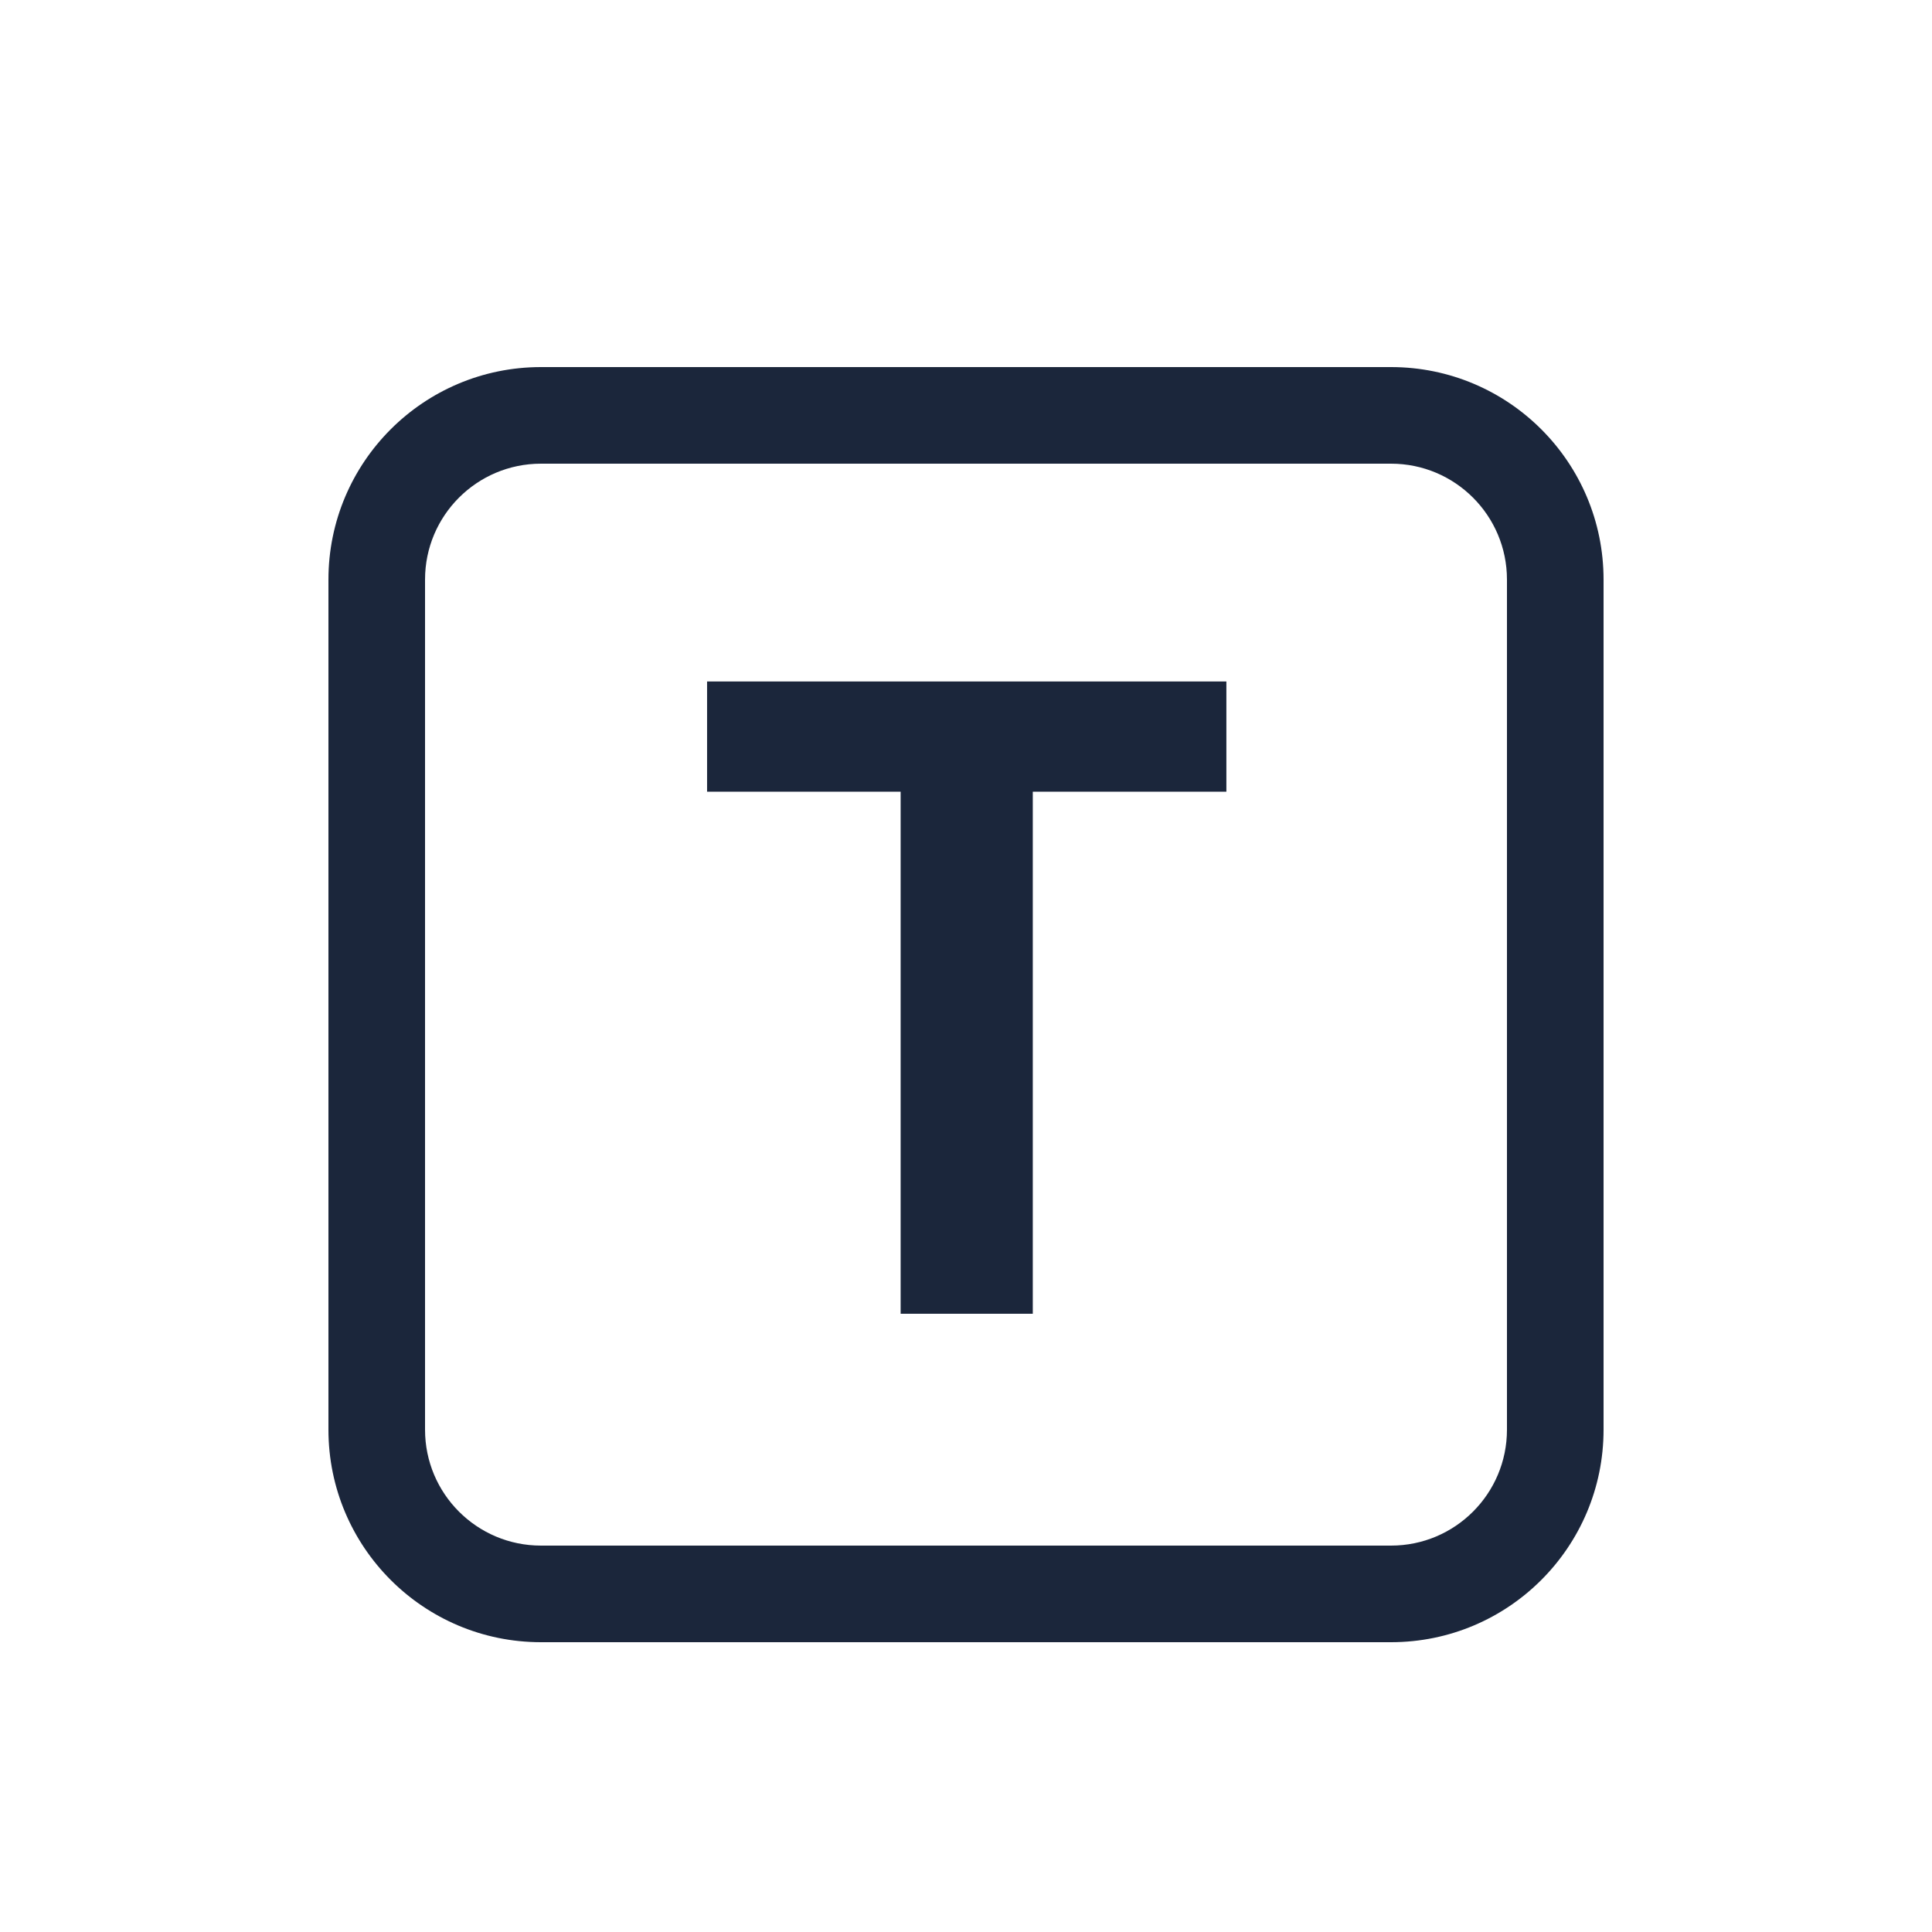
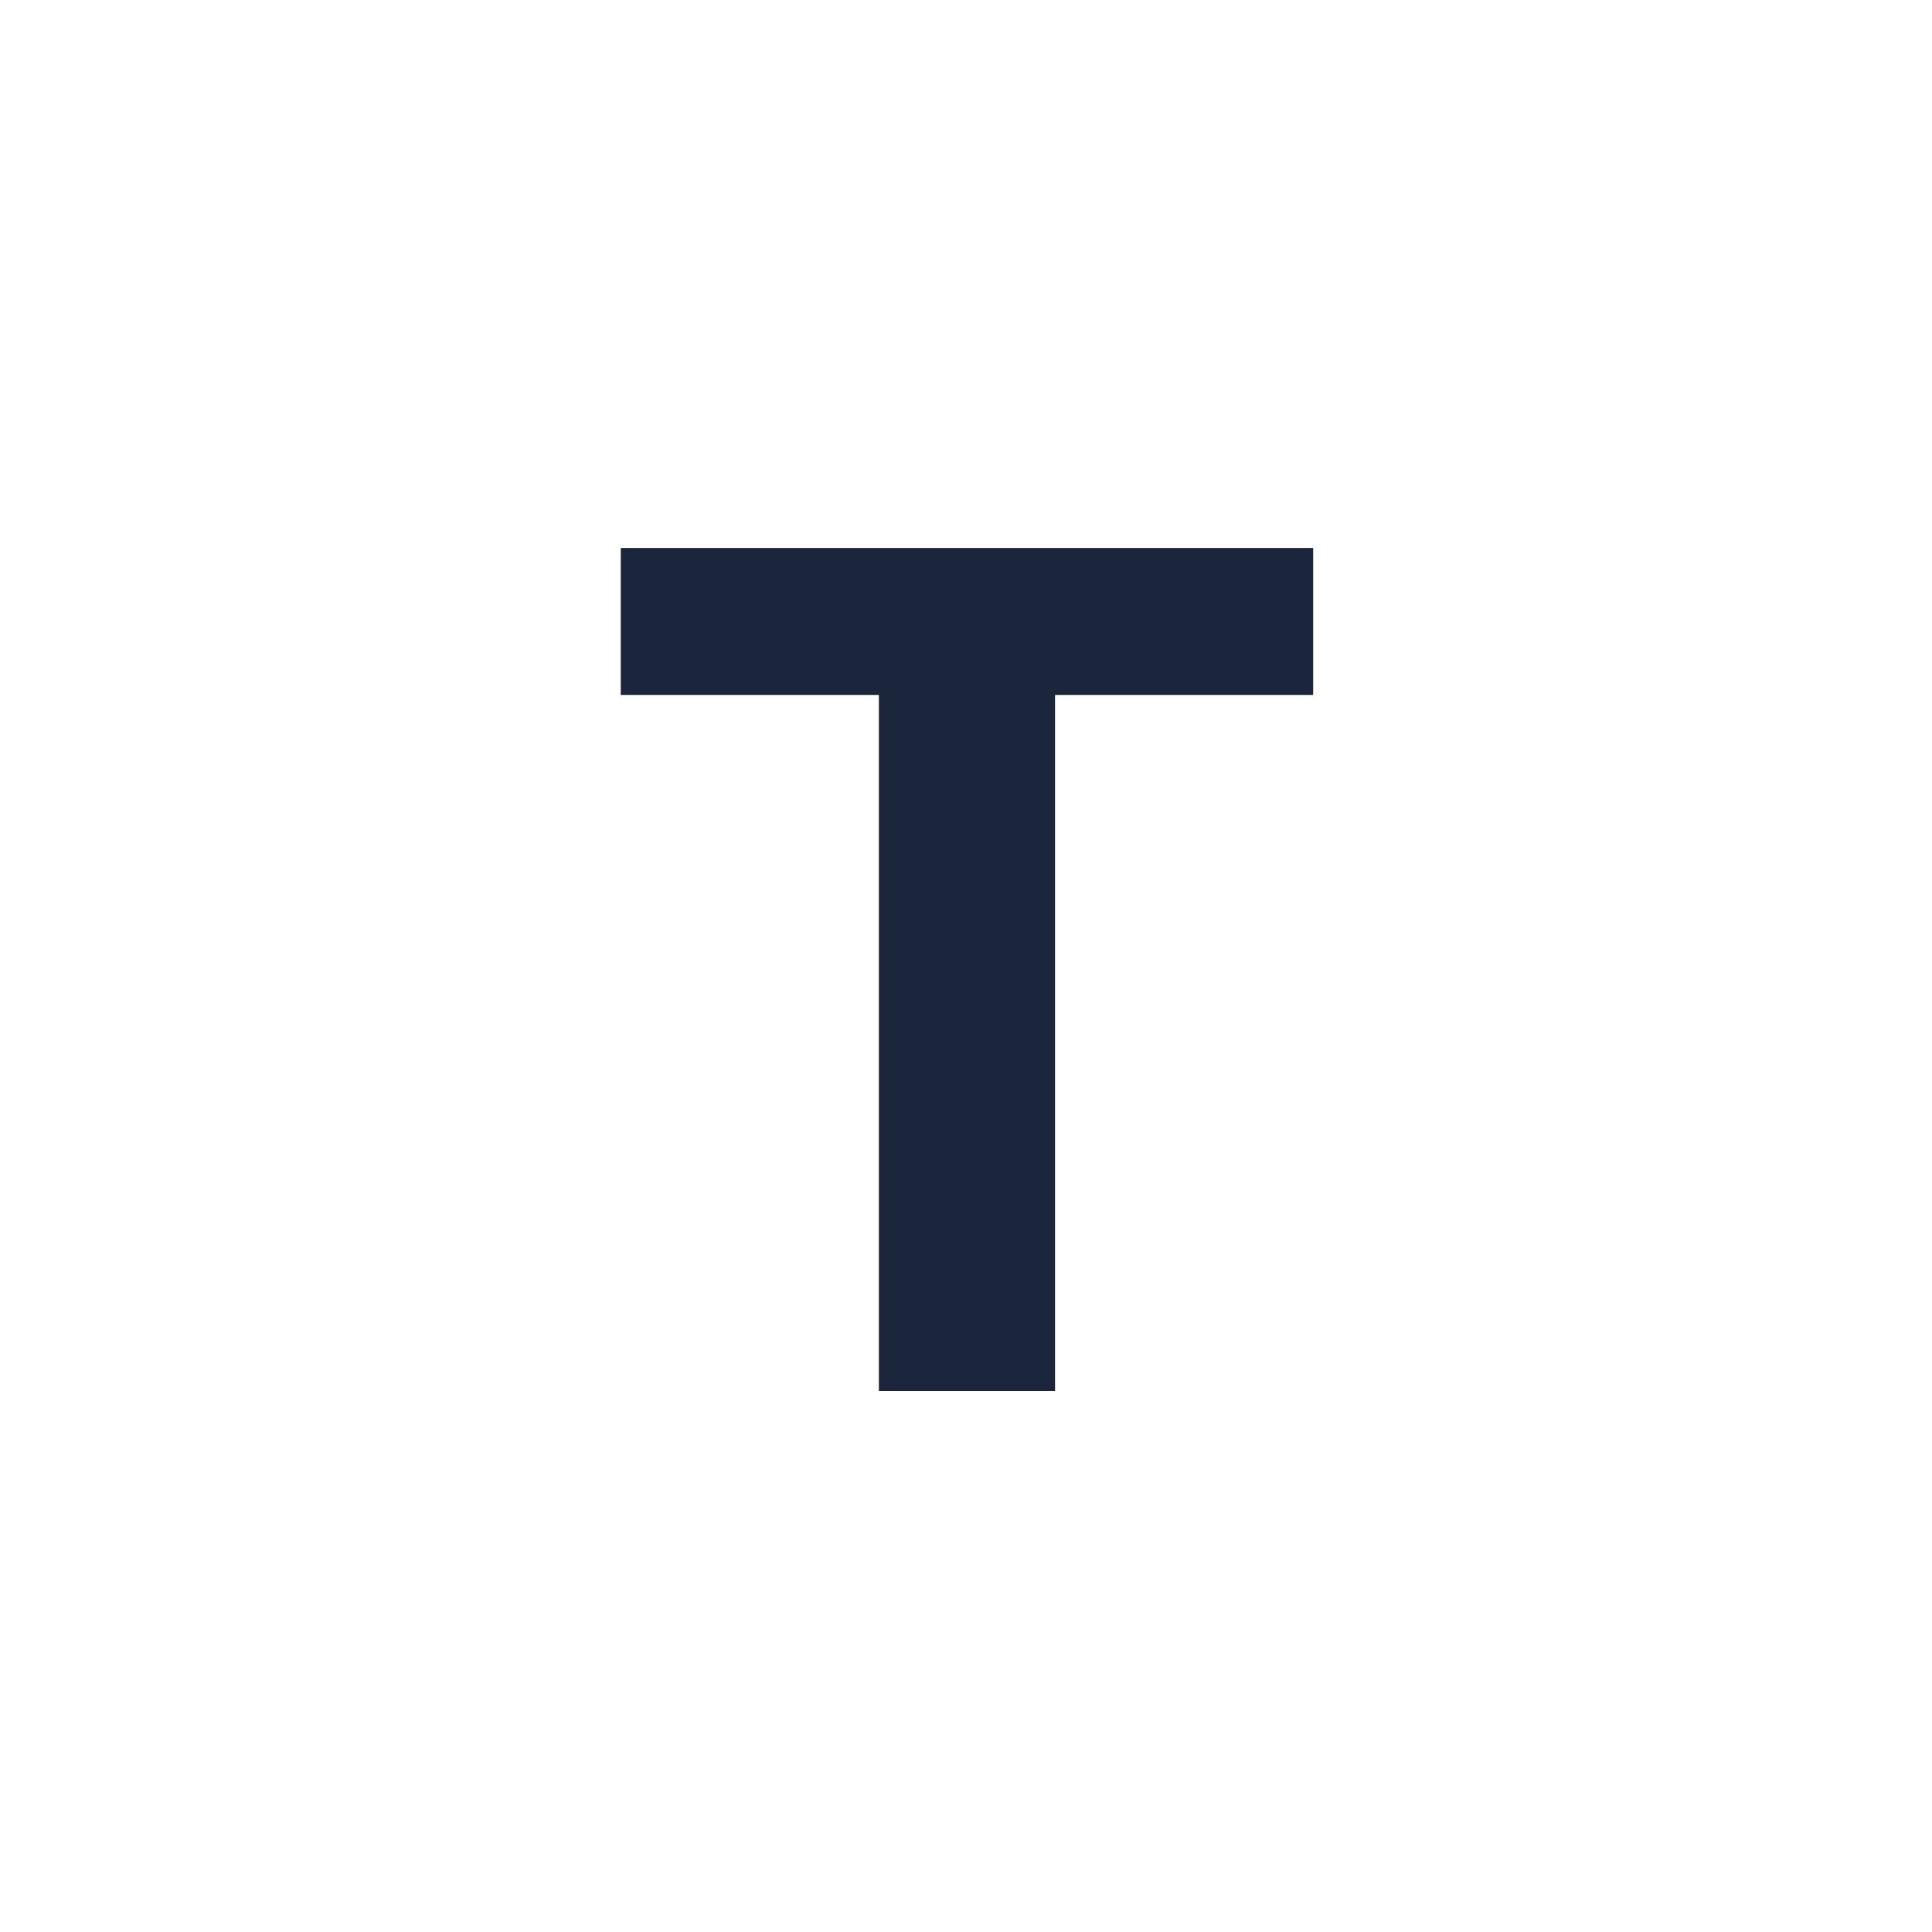
<svg xmlns="http://www.w3.org/2000/svg" width="100" height="100" viewBox="0 0 100 100" fill="none">
  <rect width="100" height="100" fill="white" />
-   <path d="M36.598 40.978V35.273H63.477V40.978H53.457V68H46.617V40.978H36.598Z" fill="#1B263B" />
-   <path fill-rule="evenodd" clip-rule="evenodd" d="M72 24H28C24.686 24 22 26.686 22 30V74C22 77.314 24.686 80 28 80H72C75.314 80 78 77.314 78 74V30C78 26.686 75.314 24 72 24ZM28 19C21.925 19 17 23.925 17 30V74C17 80.075 21.925 85 28 85H72C78.075 85 83 80.075 83 74V30C83 23.925 78.075 19 72 19H28Z" fill="#1B263B" />
+   <path d="M32.131 35.97V28.364H67.969V35.97H54.609V72H45.49V35.97H32.131Z" fill="#1B263B" />
</svg>
